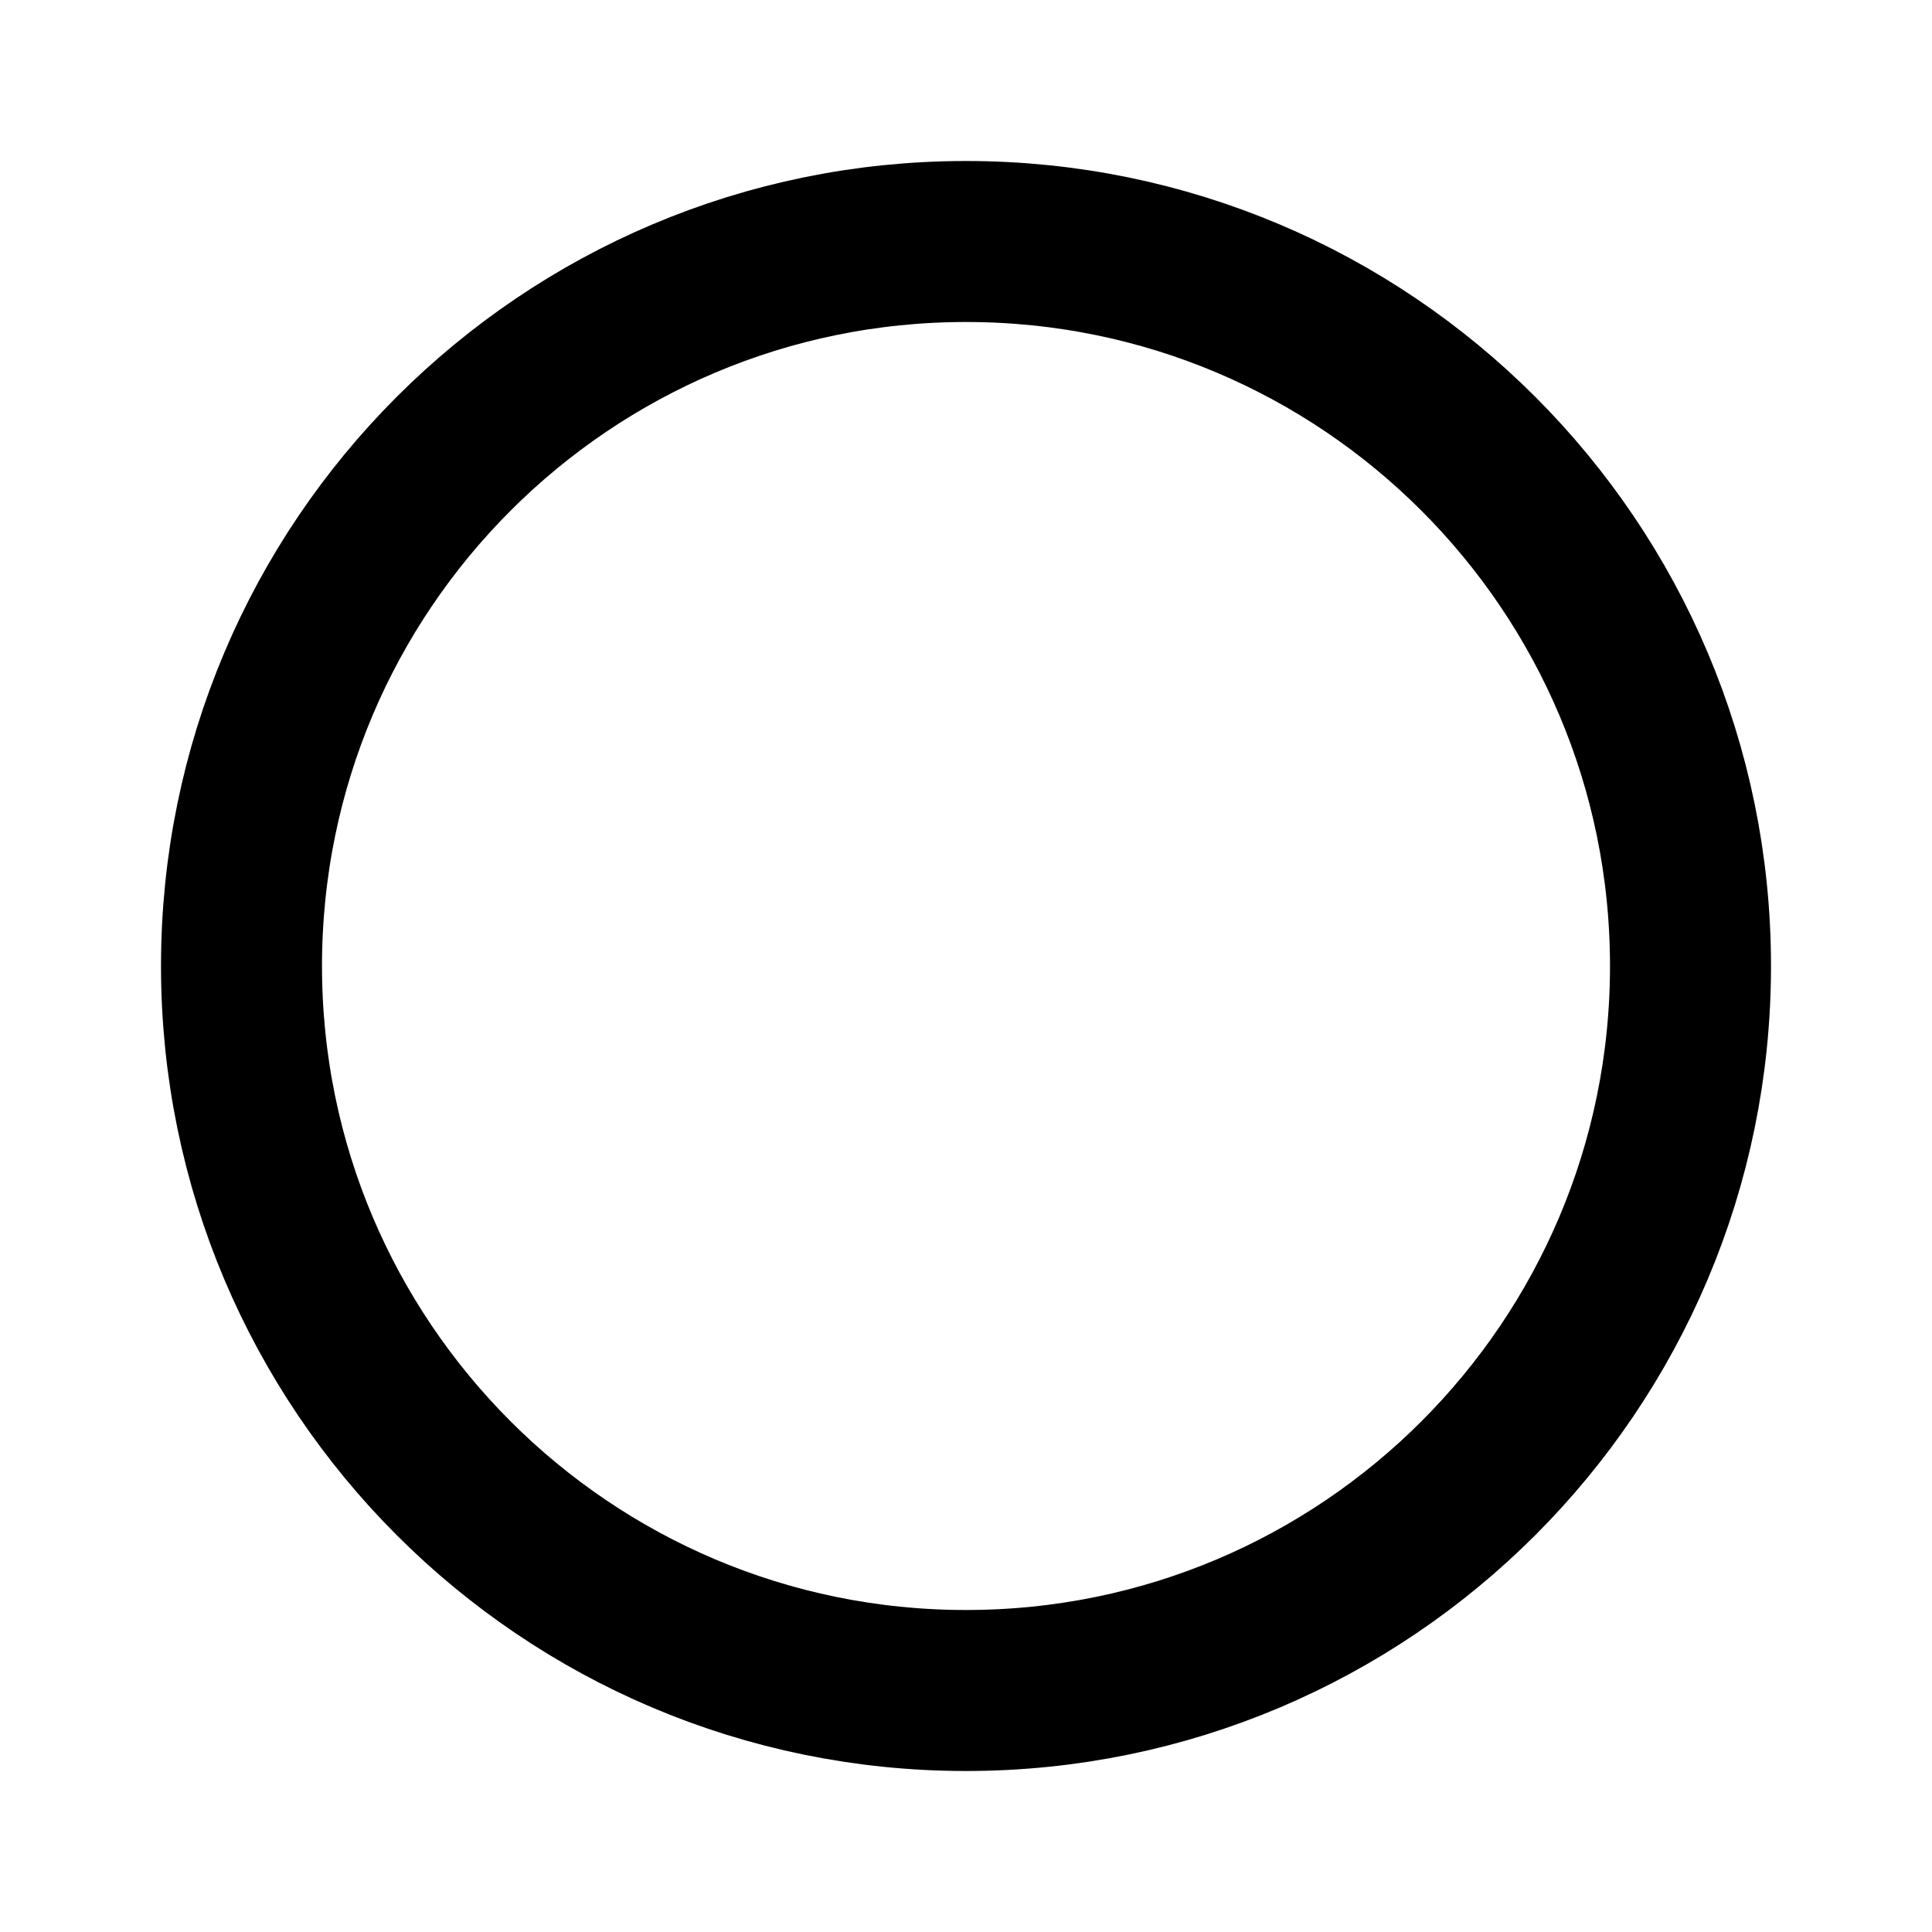
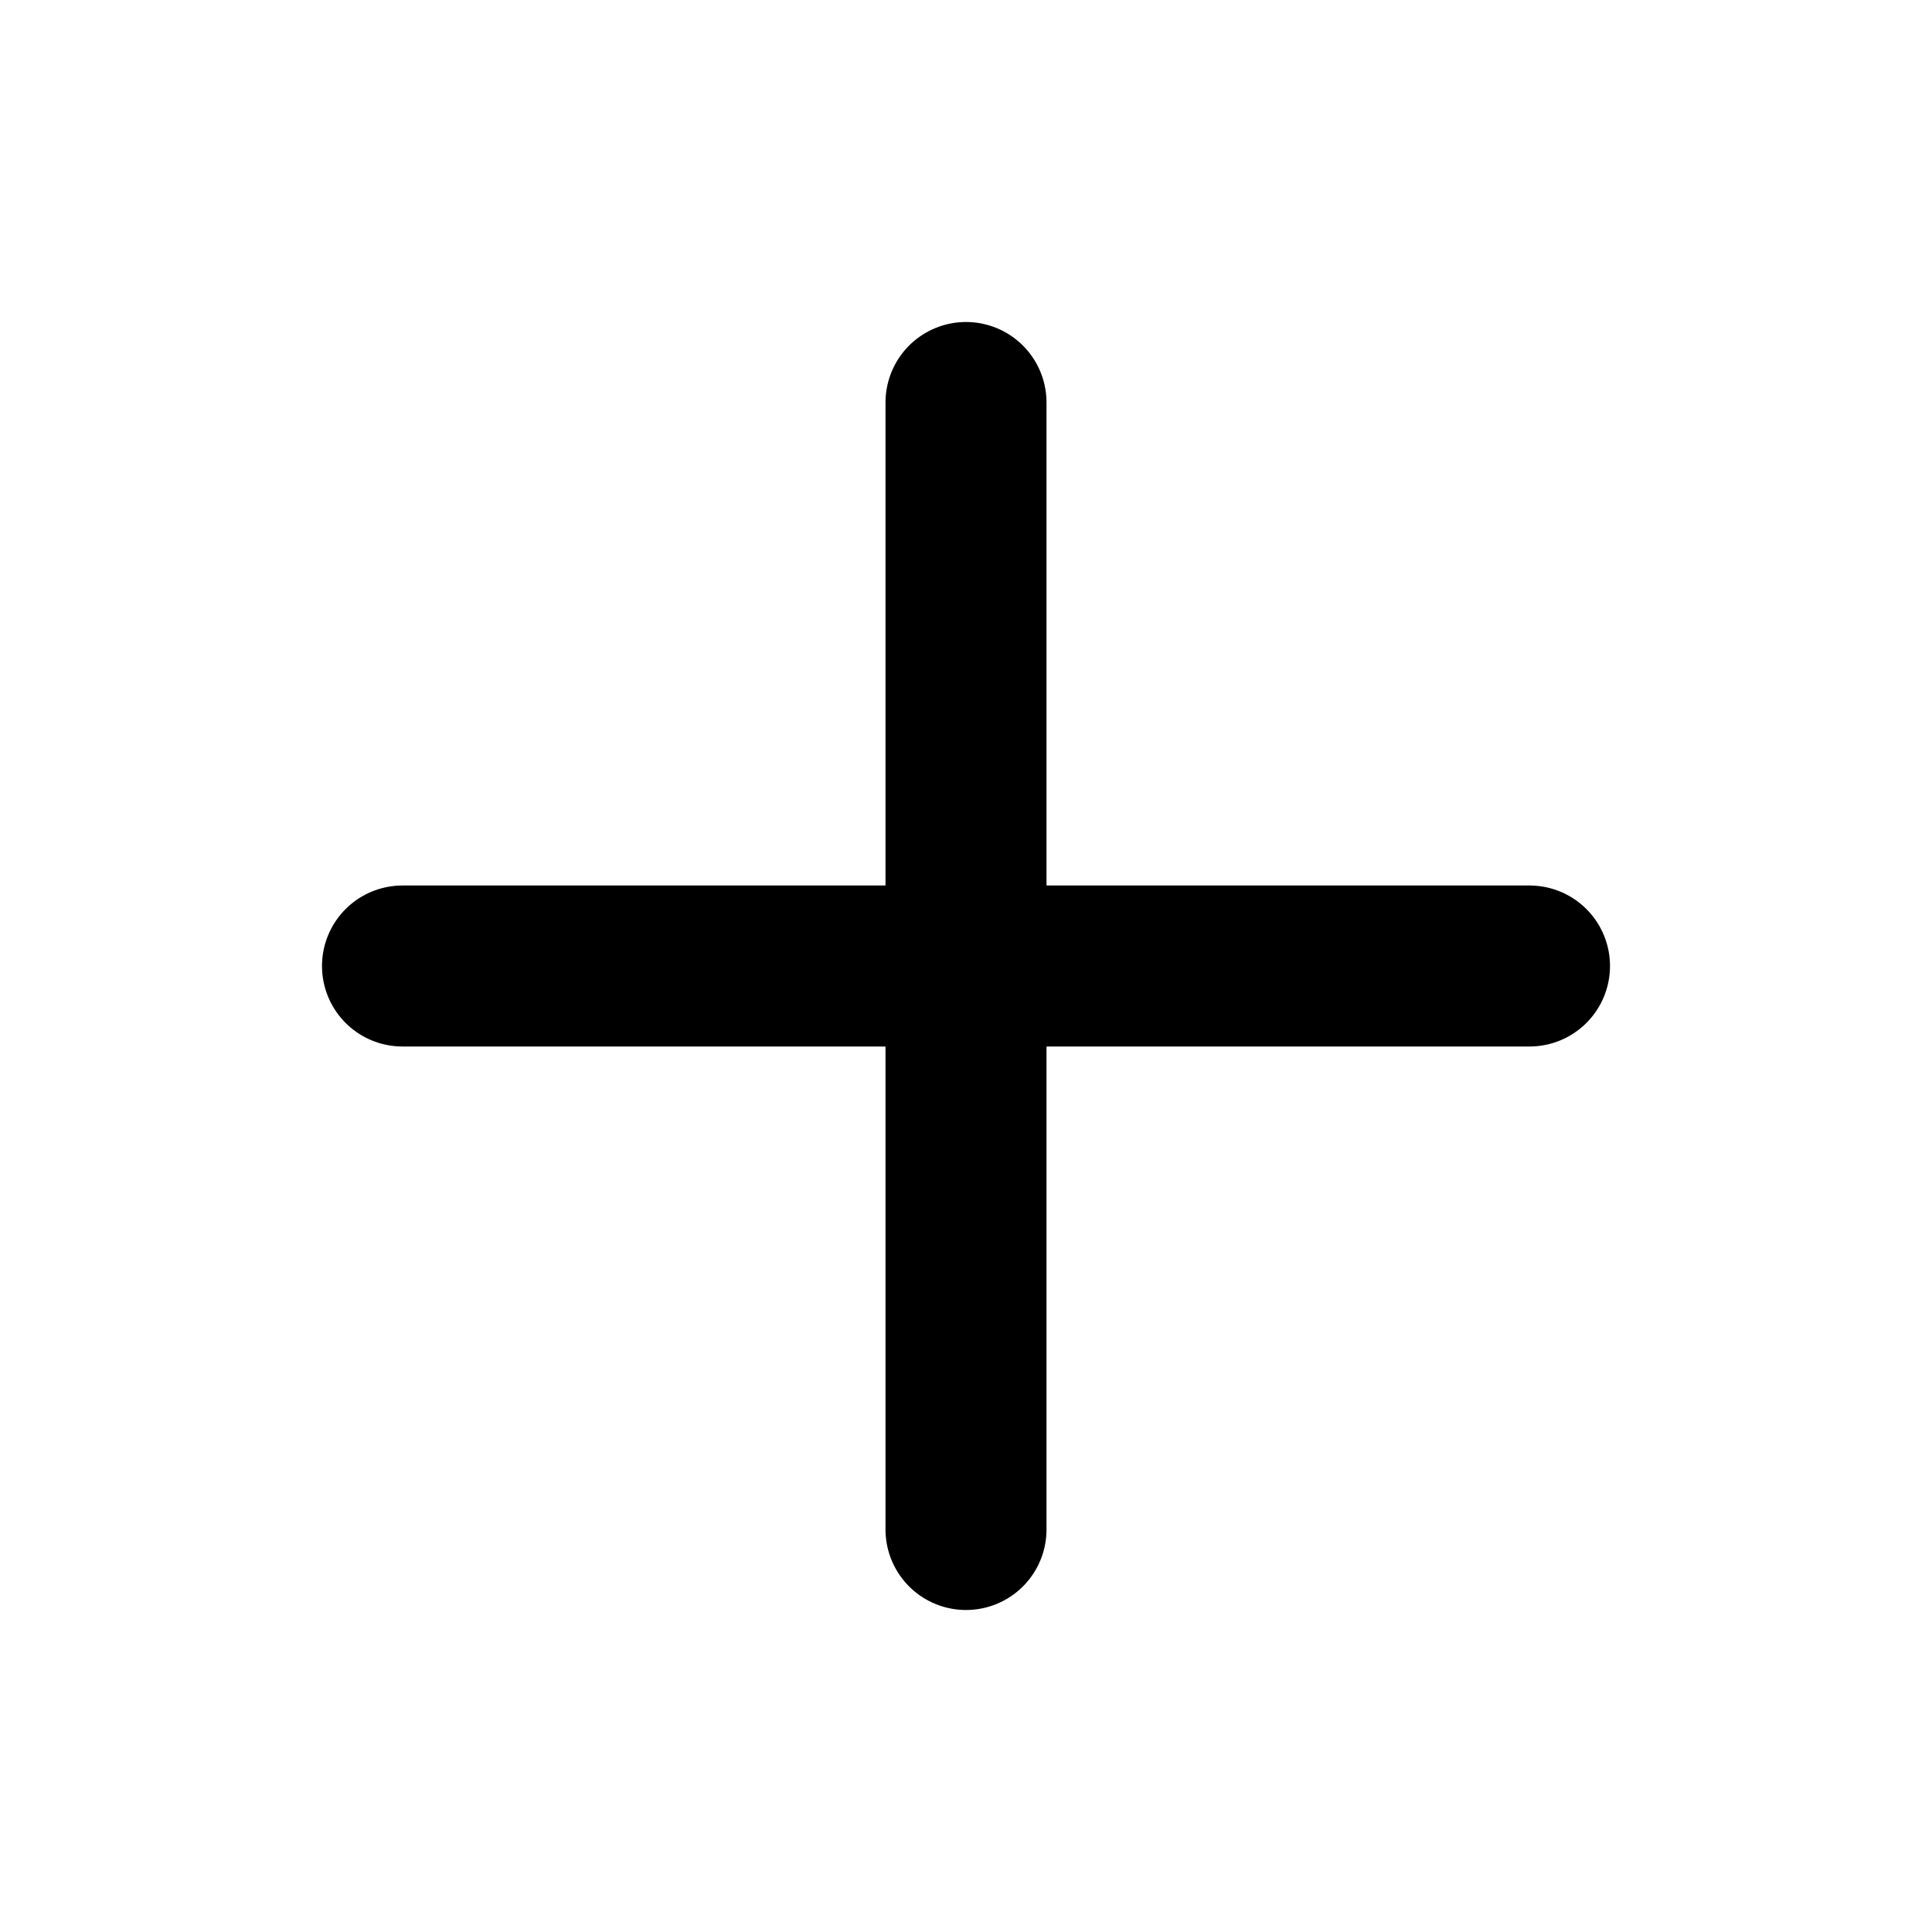
<svg xmlns="http://www.w3.org/2000/svg" width="24" height="24" viewBox="0 0 24 24" fill="none" stroke="currentColor" stroke-width="2" stroke-linecap="round" stroke-linejoin="round">
-   <circle cx="12" cy="12" r="9" />
+   <path d="M12 5 v14 M5 12 h14" />
</svg>
